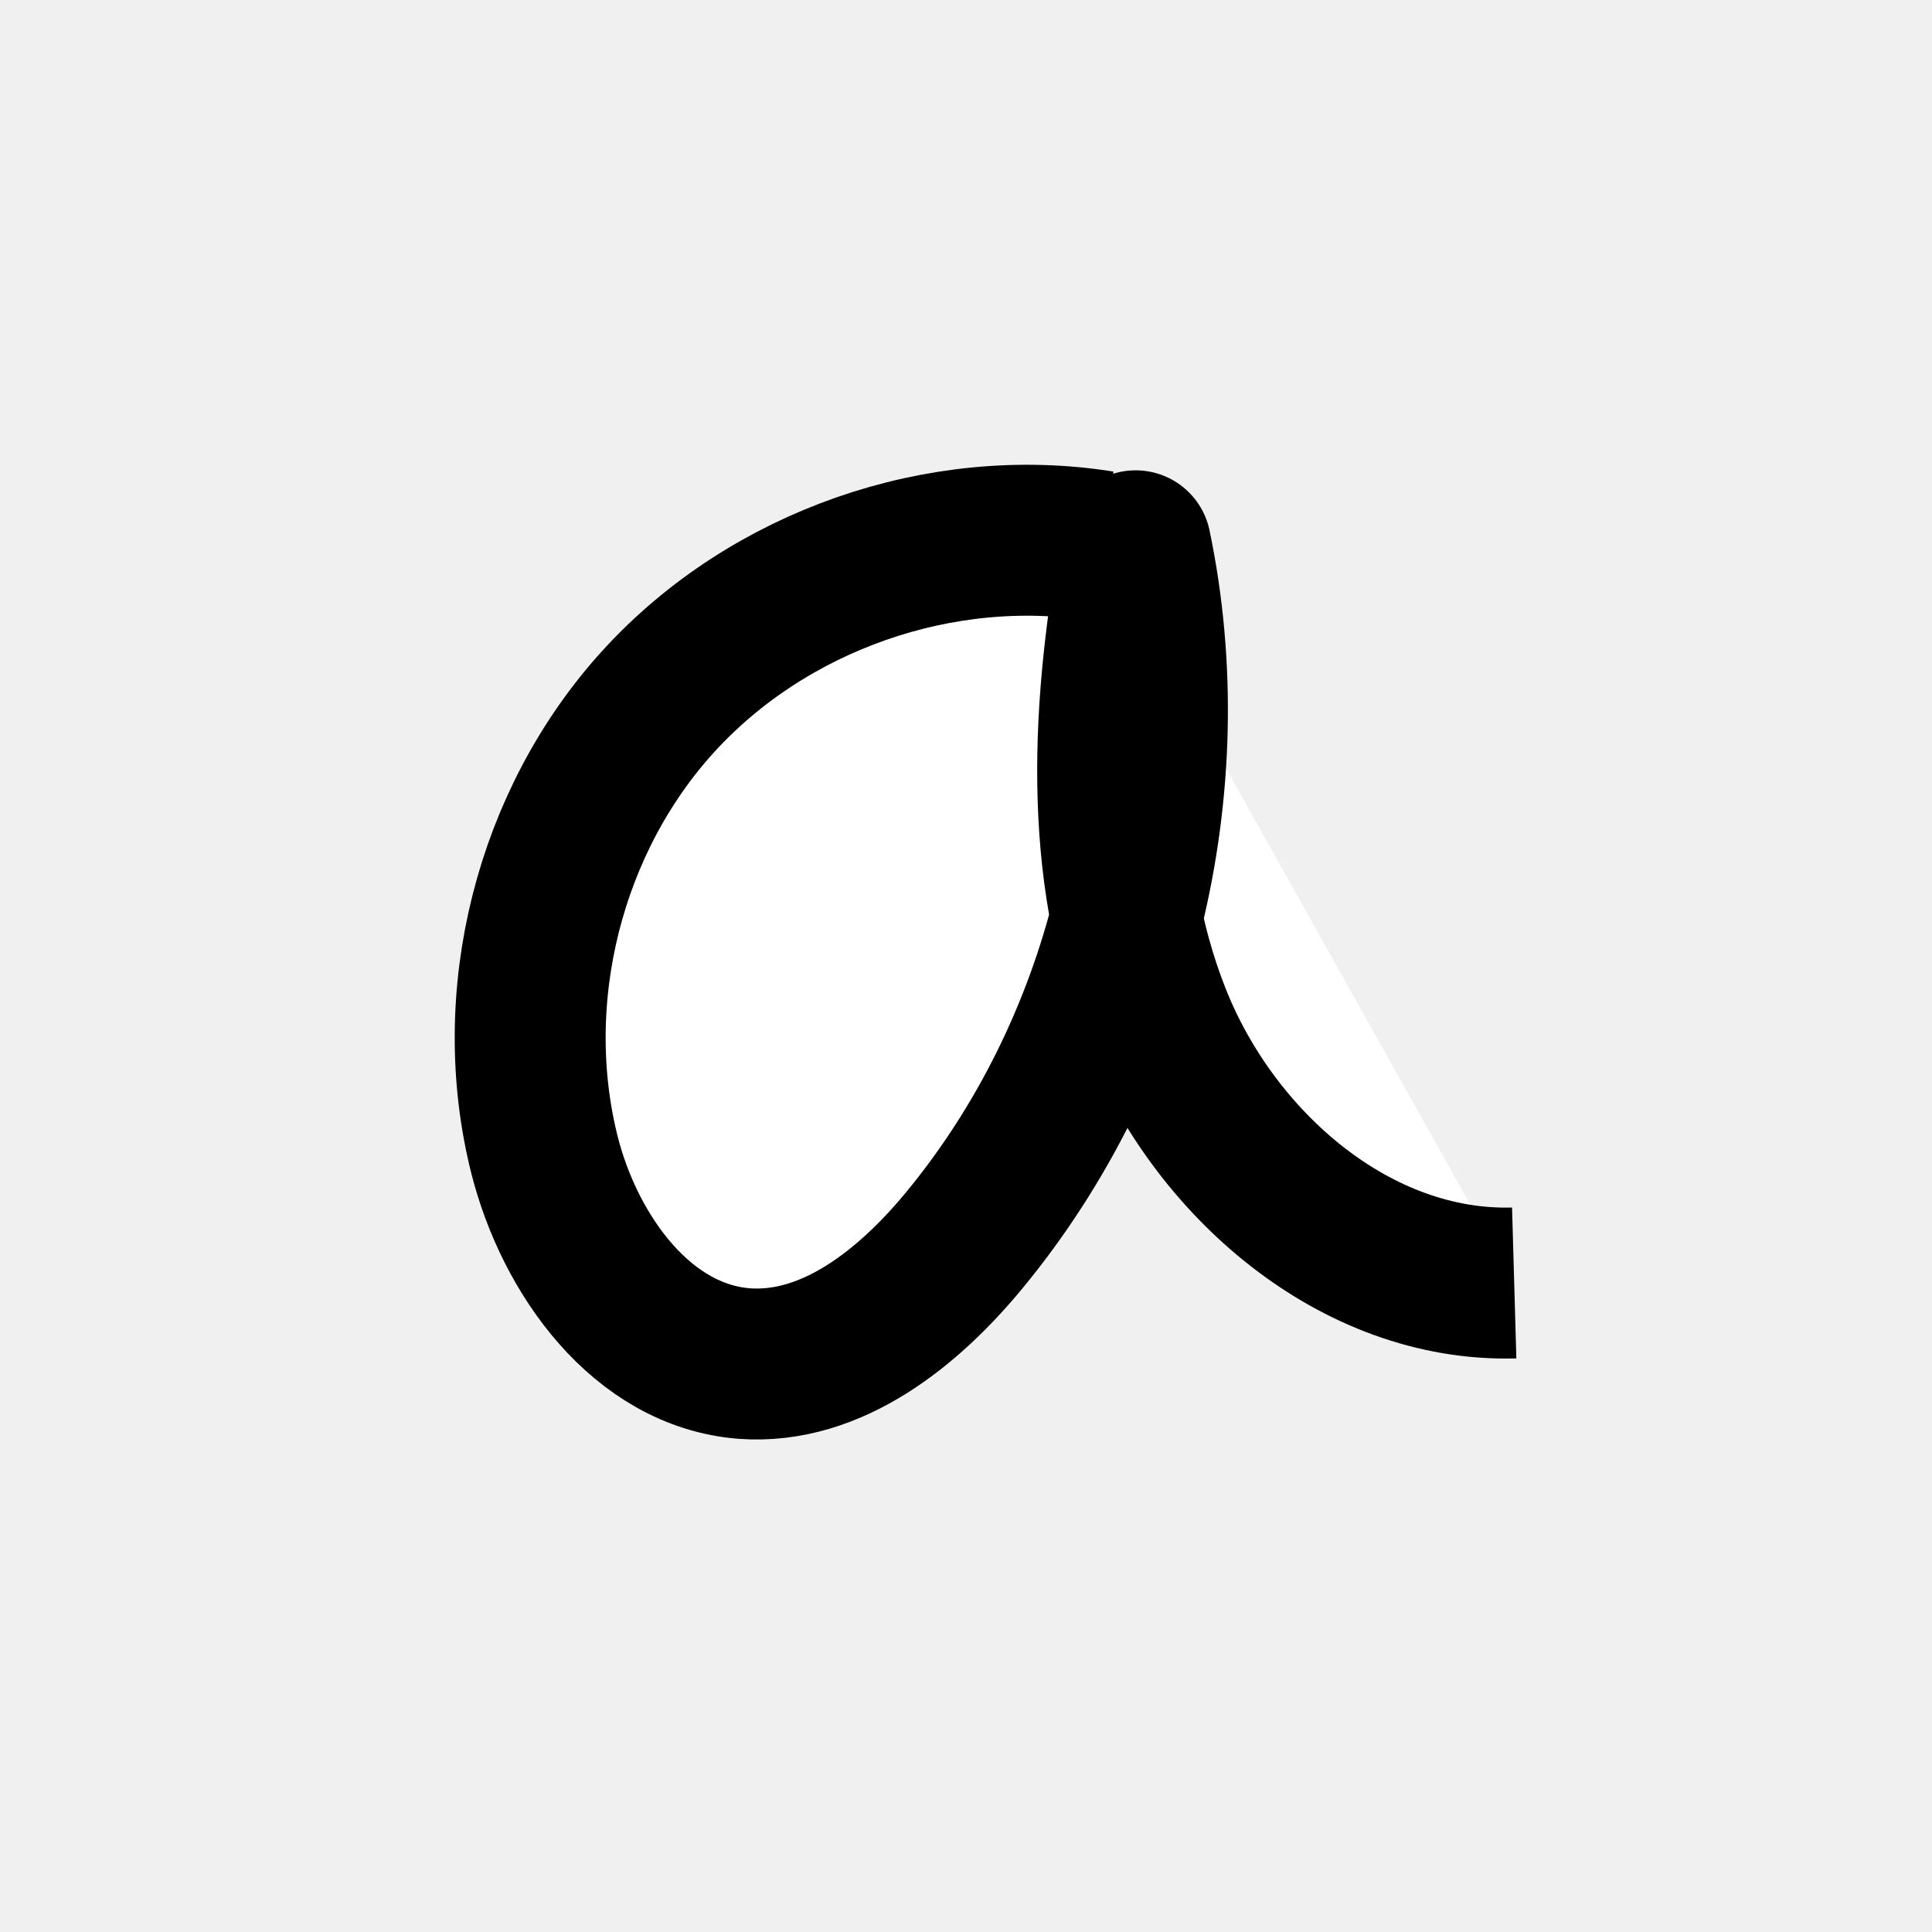
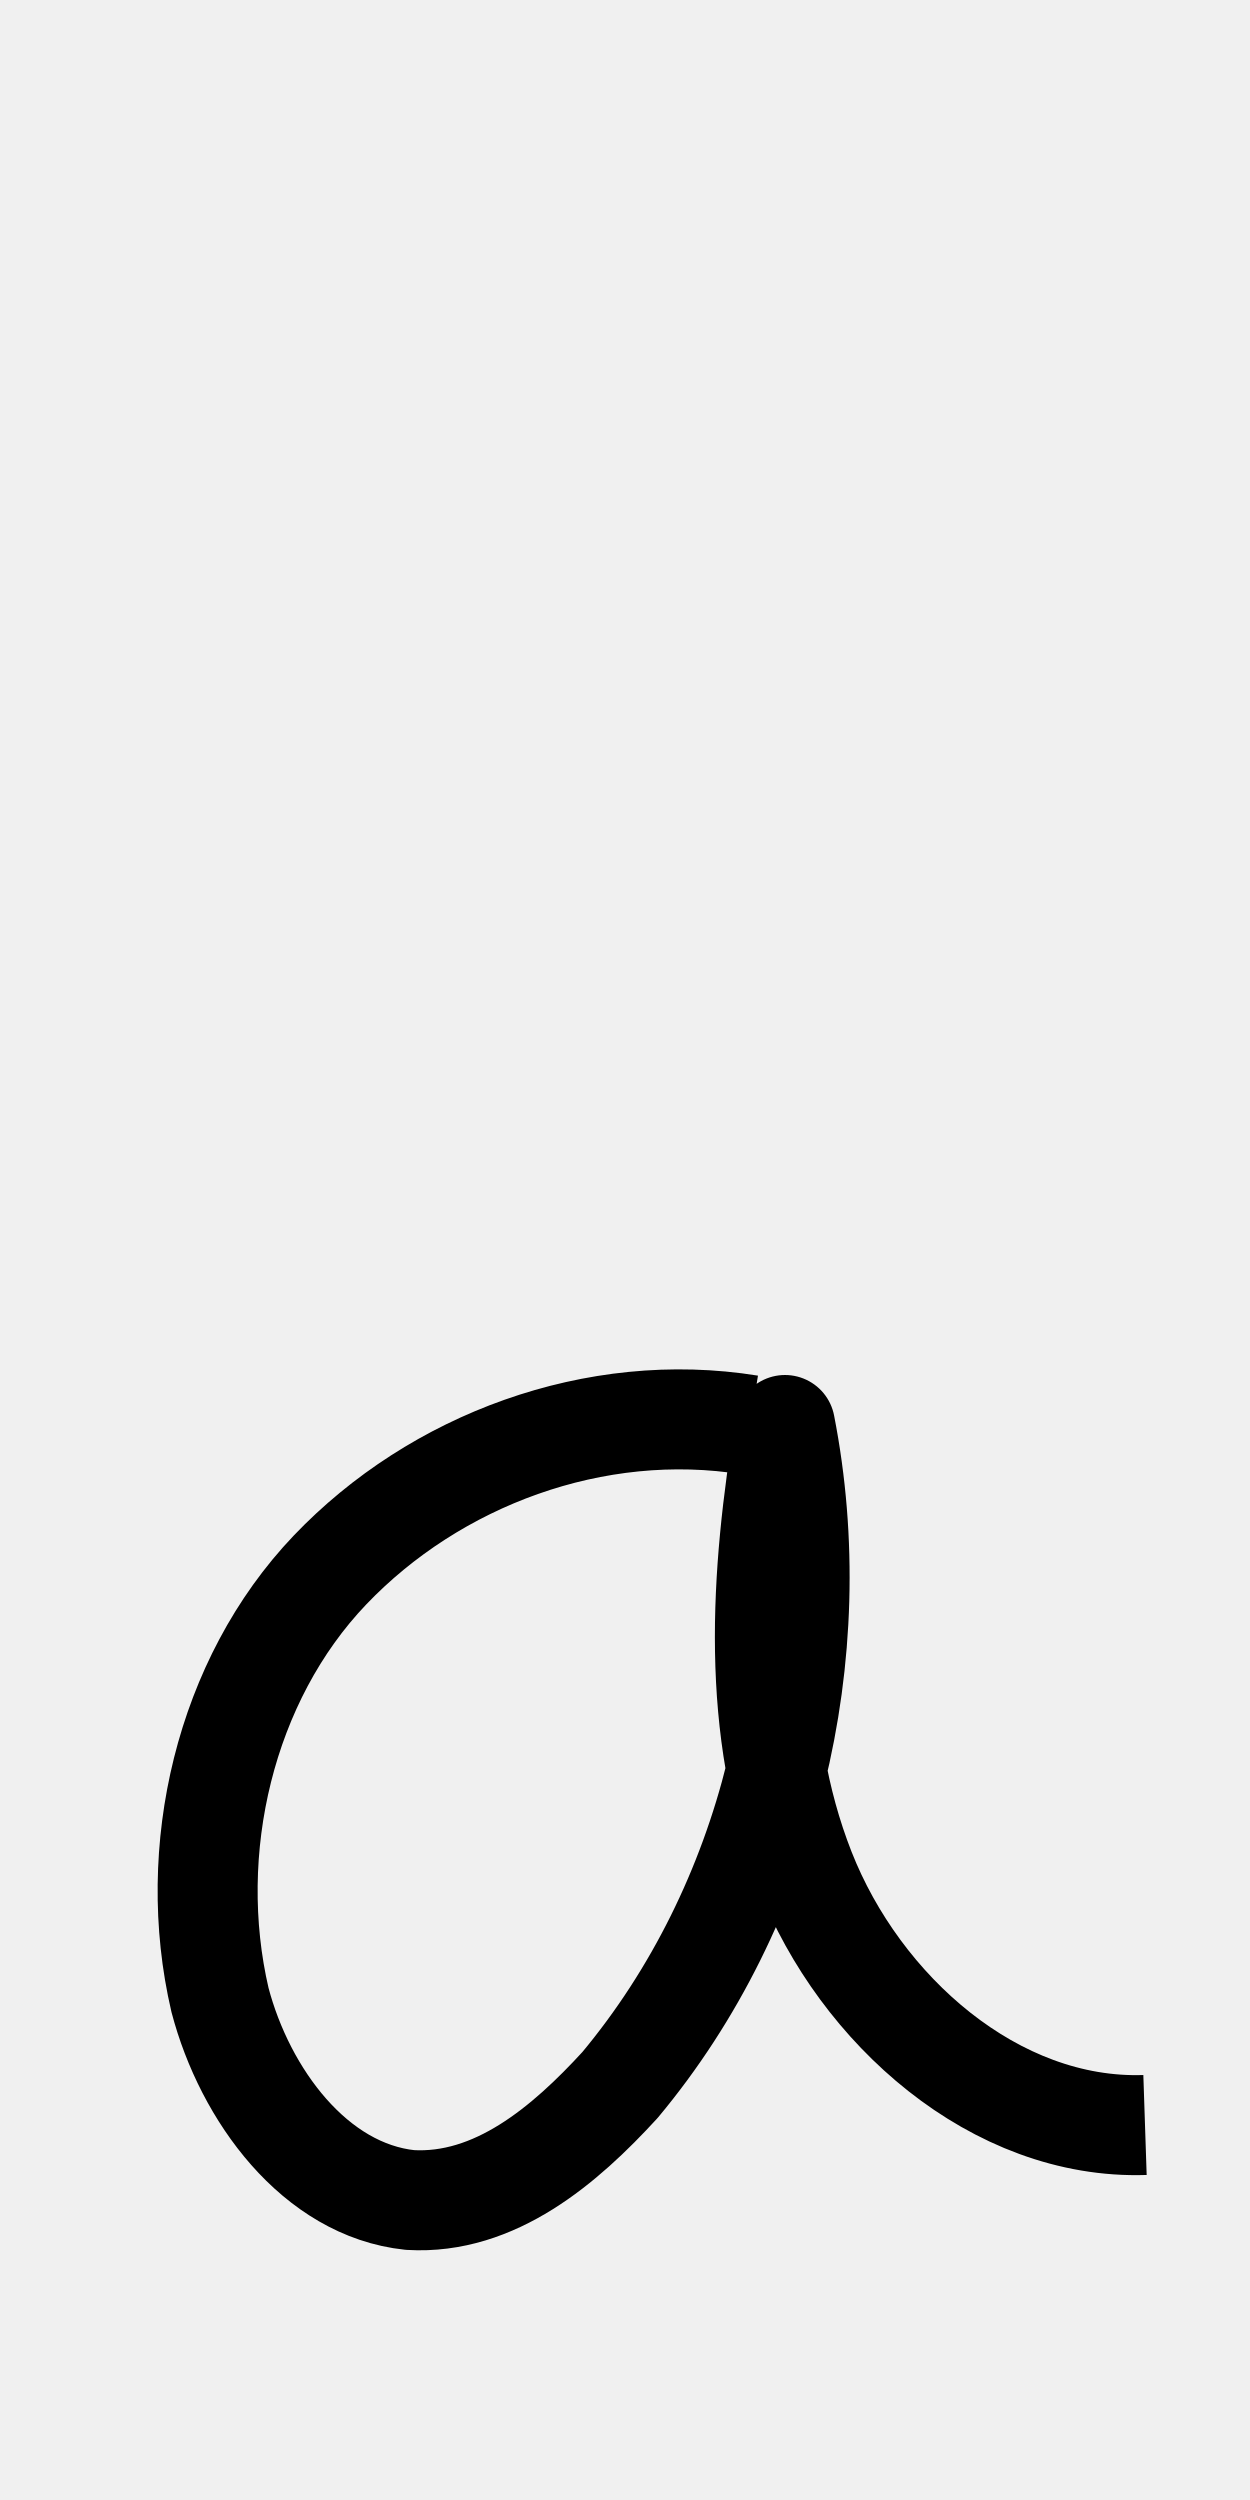
- <svg xmlns="http://www.w3.org/2000/svg" version="1.1" id="Layer_1" x="0px" y="0px" width="64px" height="64px" viewBox="0 0 64 64" style="enable-background:new 0 0 64 64;" xml:space="preserve">
-   <style type="text/css">
- 	.st0{fill:#FFFFFF;stroke:#000000;stroke-width:5;stroke-linejoin:round;stroke-miterlimit:10;stroke-dasharray:0,0,0,0,0,0;}
- </style>
-   <path class="st0" d="M36.49,18.09c-5.33-0.85-11.02,1.14-14.66,5.12s-5.11,9.83-3.79,15.06c0.84,3.3,3.23,6.64,6.62,6.9  c2.89,0.21,5.44-1.85,7.28-4.08c5.2-6.3,7.35-15.01,5.68-23.01c-0.95,5.18-1.29,10.67,0.65,15.57c1.93,4.9,6.63,9,11.89,8.85" />
+ <svg xmlns="http://www.w3.org/2000/svg" id="Layer_1" data-name="Layer 1" width="25" height="50" viewBox="0 0 25 50">
+   <defs>
+     <style>
+       .cls-1 {
+         fill: none;
+         stroke: #000;
+         stroke-dasharray: 0 0 0 0 0 0;
+         stroke-linejoin: round;
+         stroke-width: 2px;
+       }
+     </style>
+   </defs>
+   <path class="cls-1" d="M15,28.5c-3.1-.5-6.3.7-8.4,2.9s-2.9,5.6-2.2,8.6c.5,1.9,1.9,3.8,3.8,4,1.7.1,3.1-1.1,4.2-2.3,3-3.6,4.2-8.6,3.3-13.2-.5,3-.7,6.1.4,8.9,1.1,2.8,3.8,5.2,6.8,5.1" />
</svg>
